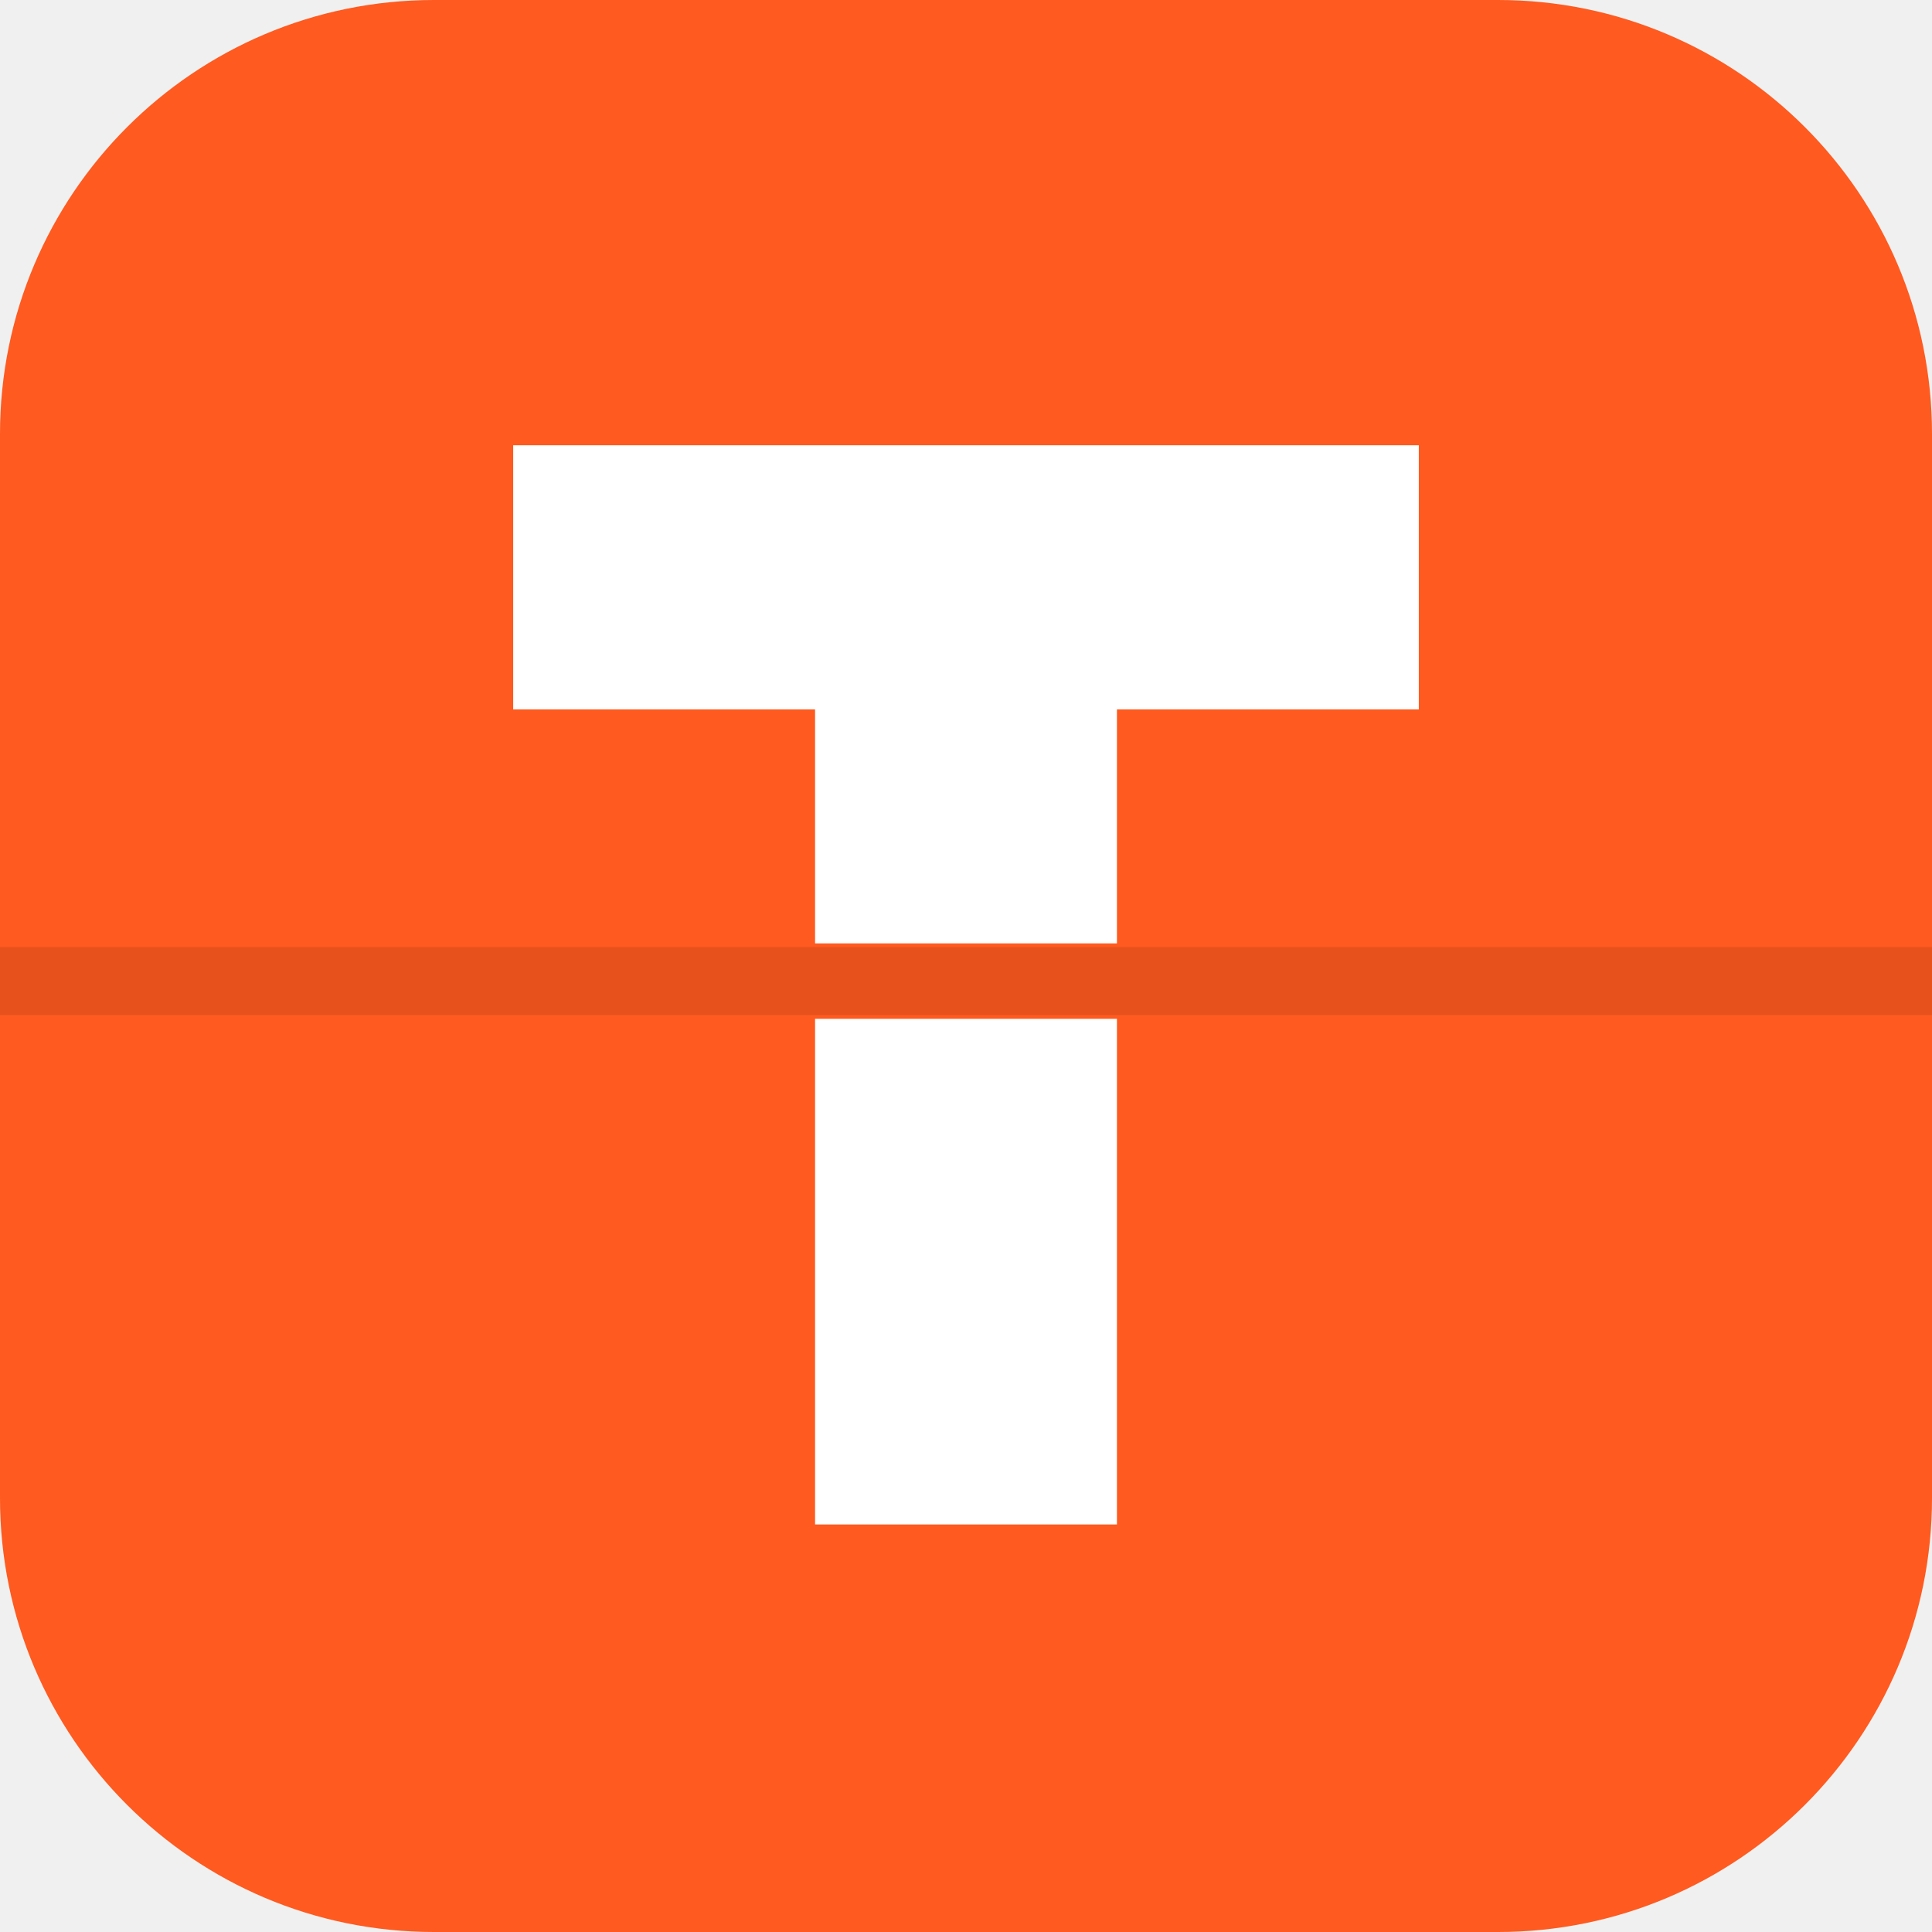
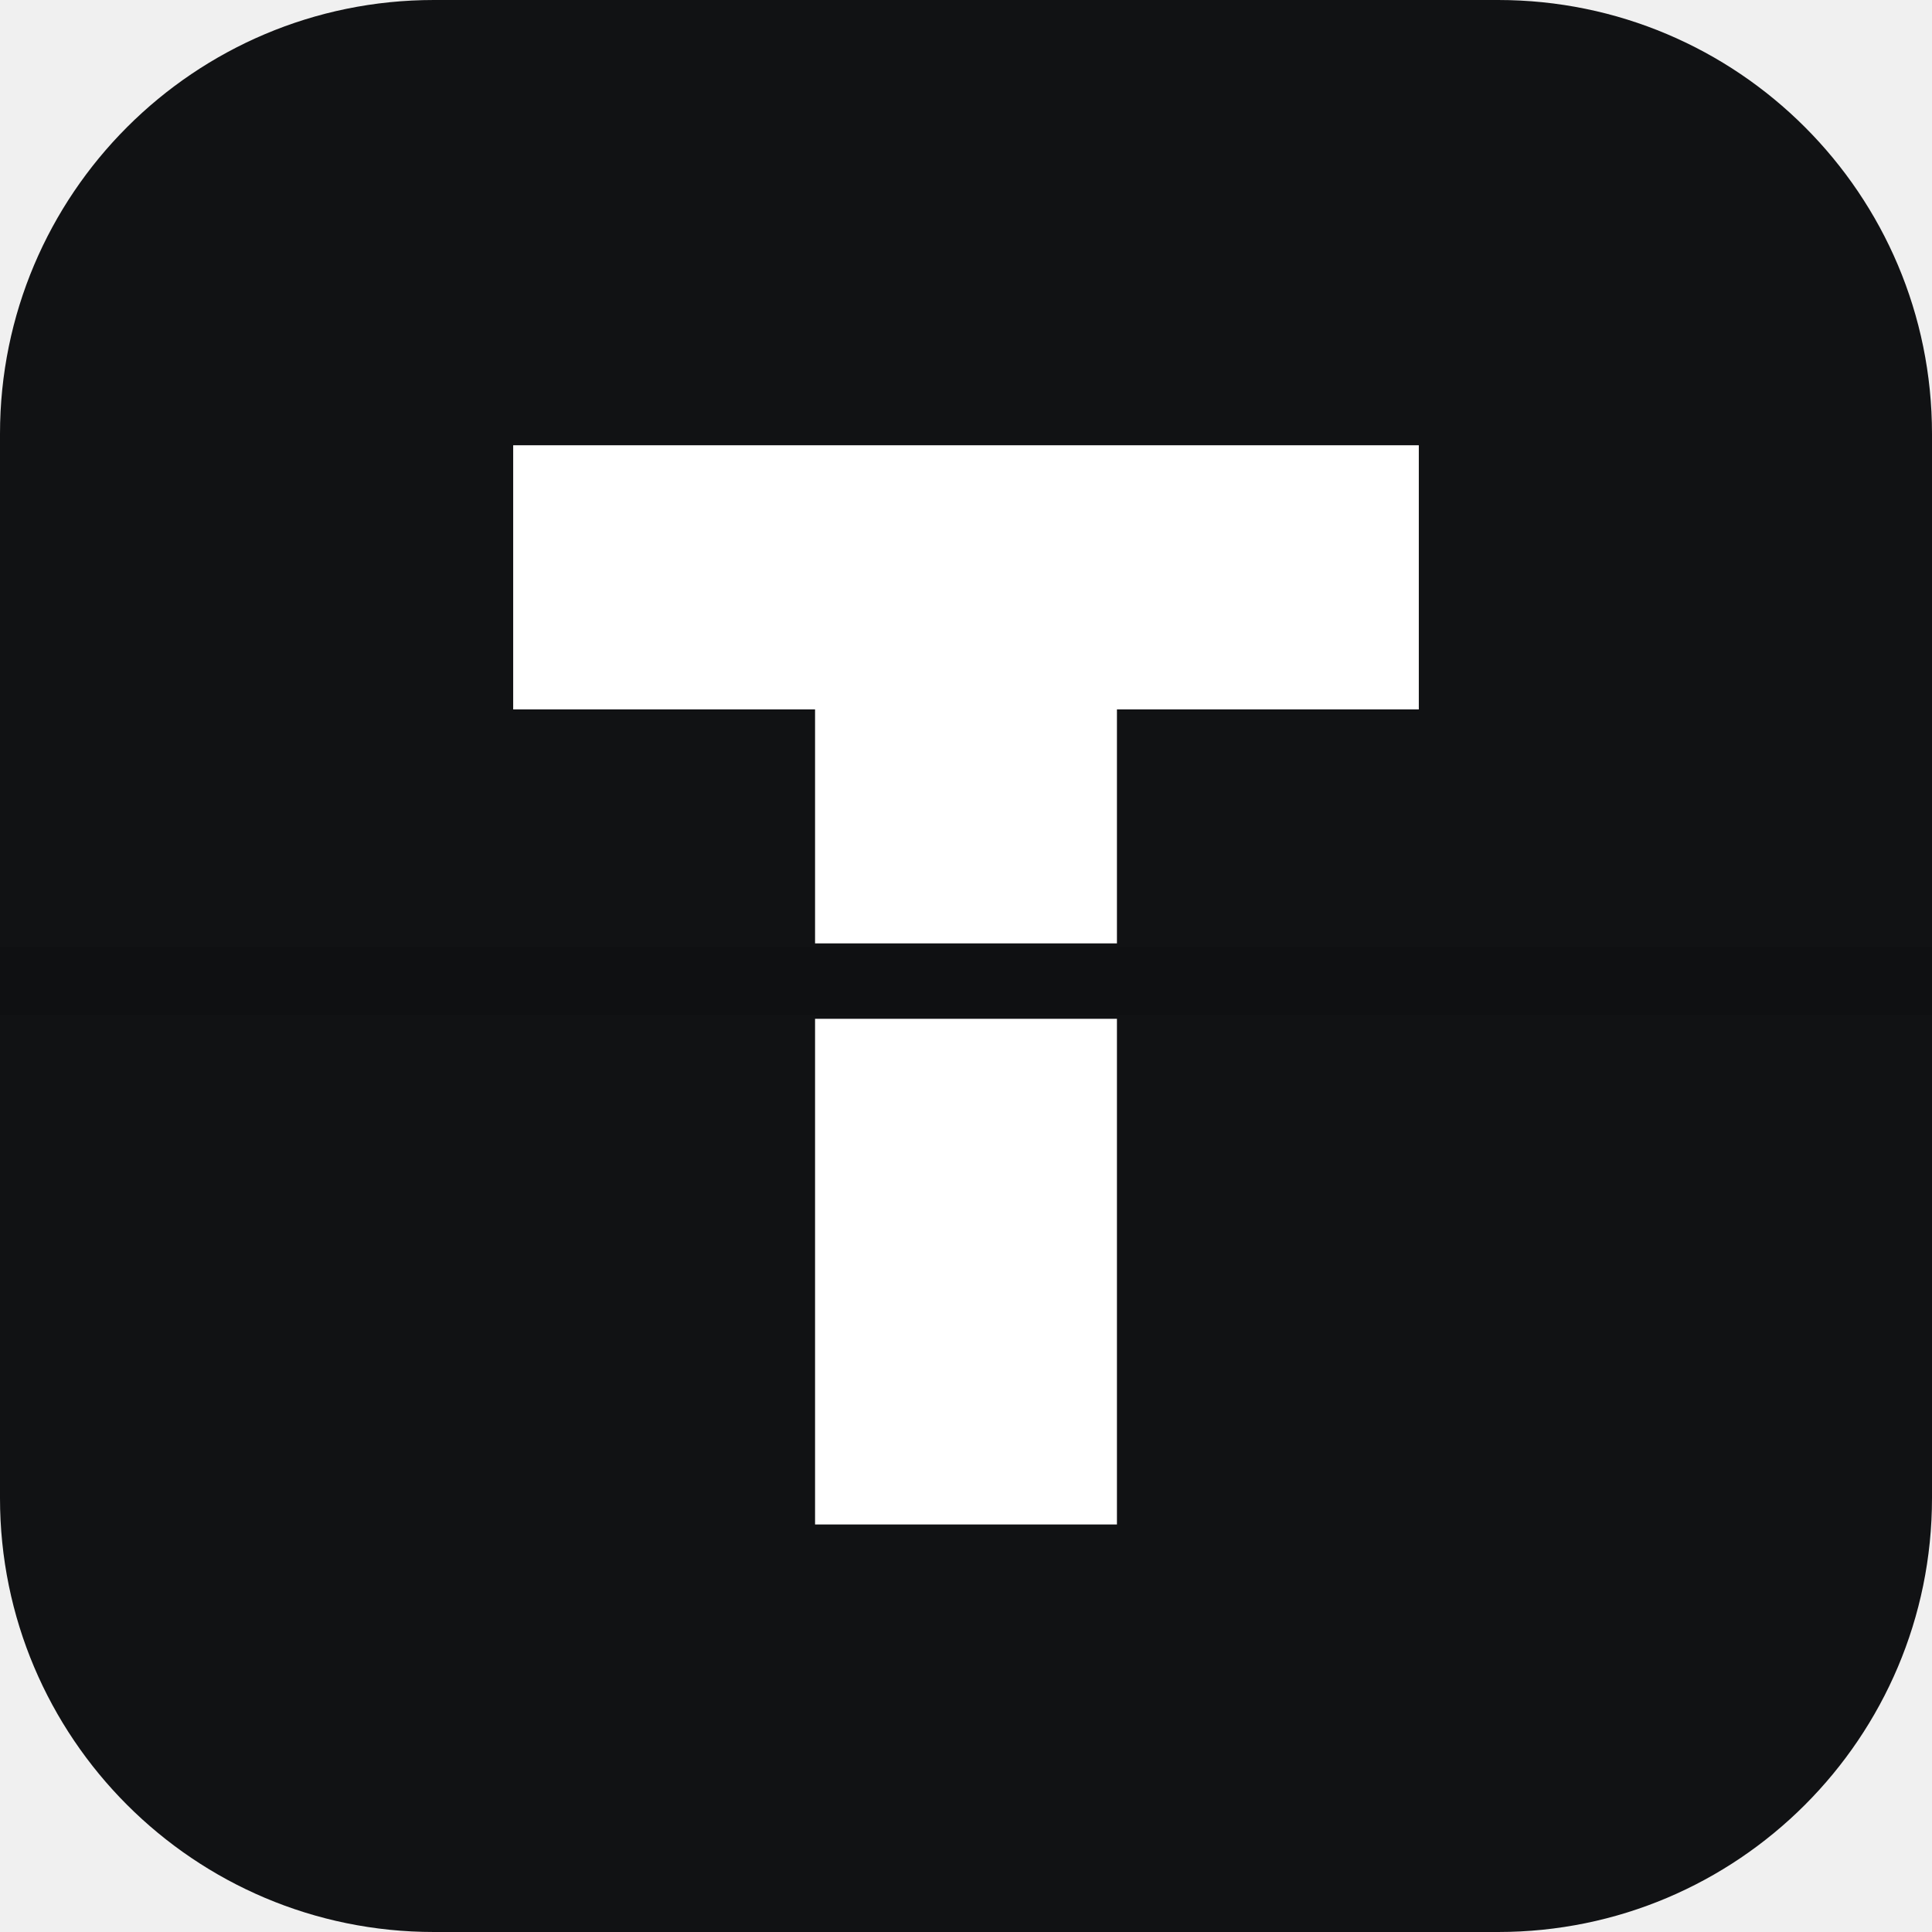
<svg xmlns="http://www.w3.org/2000/svg" viewBox="0 0 1024 1024">
  <clipPath id="ca">
    <rect width="1024" height="1024" rx="230" />
  </clipPath>
  <g clip-path="url(#ca)">
-     <rect width="1024" height="1024" rx="230" fill="#FF5A1F" />
+     <rect width="1024" height="1024" rx="230" fill="#111214" />
    <mask id="ta">
      <rect width="1024" height="1024" fill="#fff" />
      <rect y="500" width="1024" height="40" fill="#000" />
    </mask>
    <path d="M272 236H752V376H592V808H432V376H272Z" fill="#FFFFFF" mask="url(#ta)" />
    <rect y="502" width="1024" height="36" fill="#000" opacity=".10" />
  </g>
</svg>
